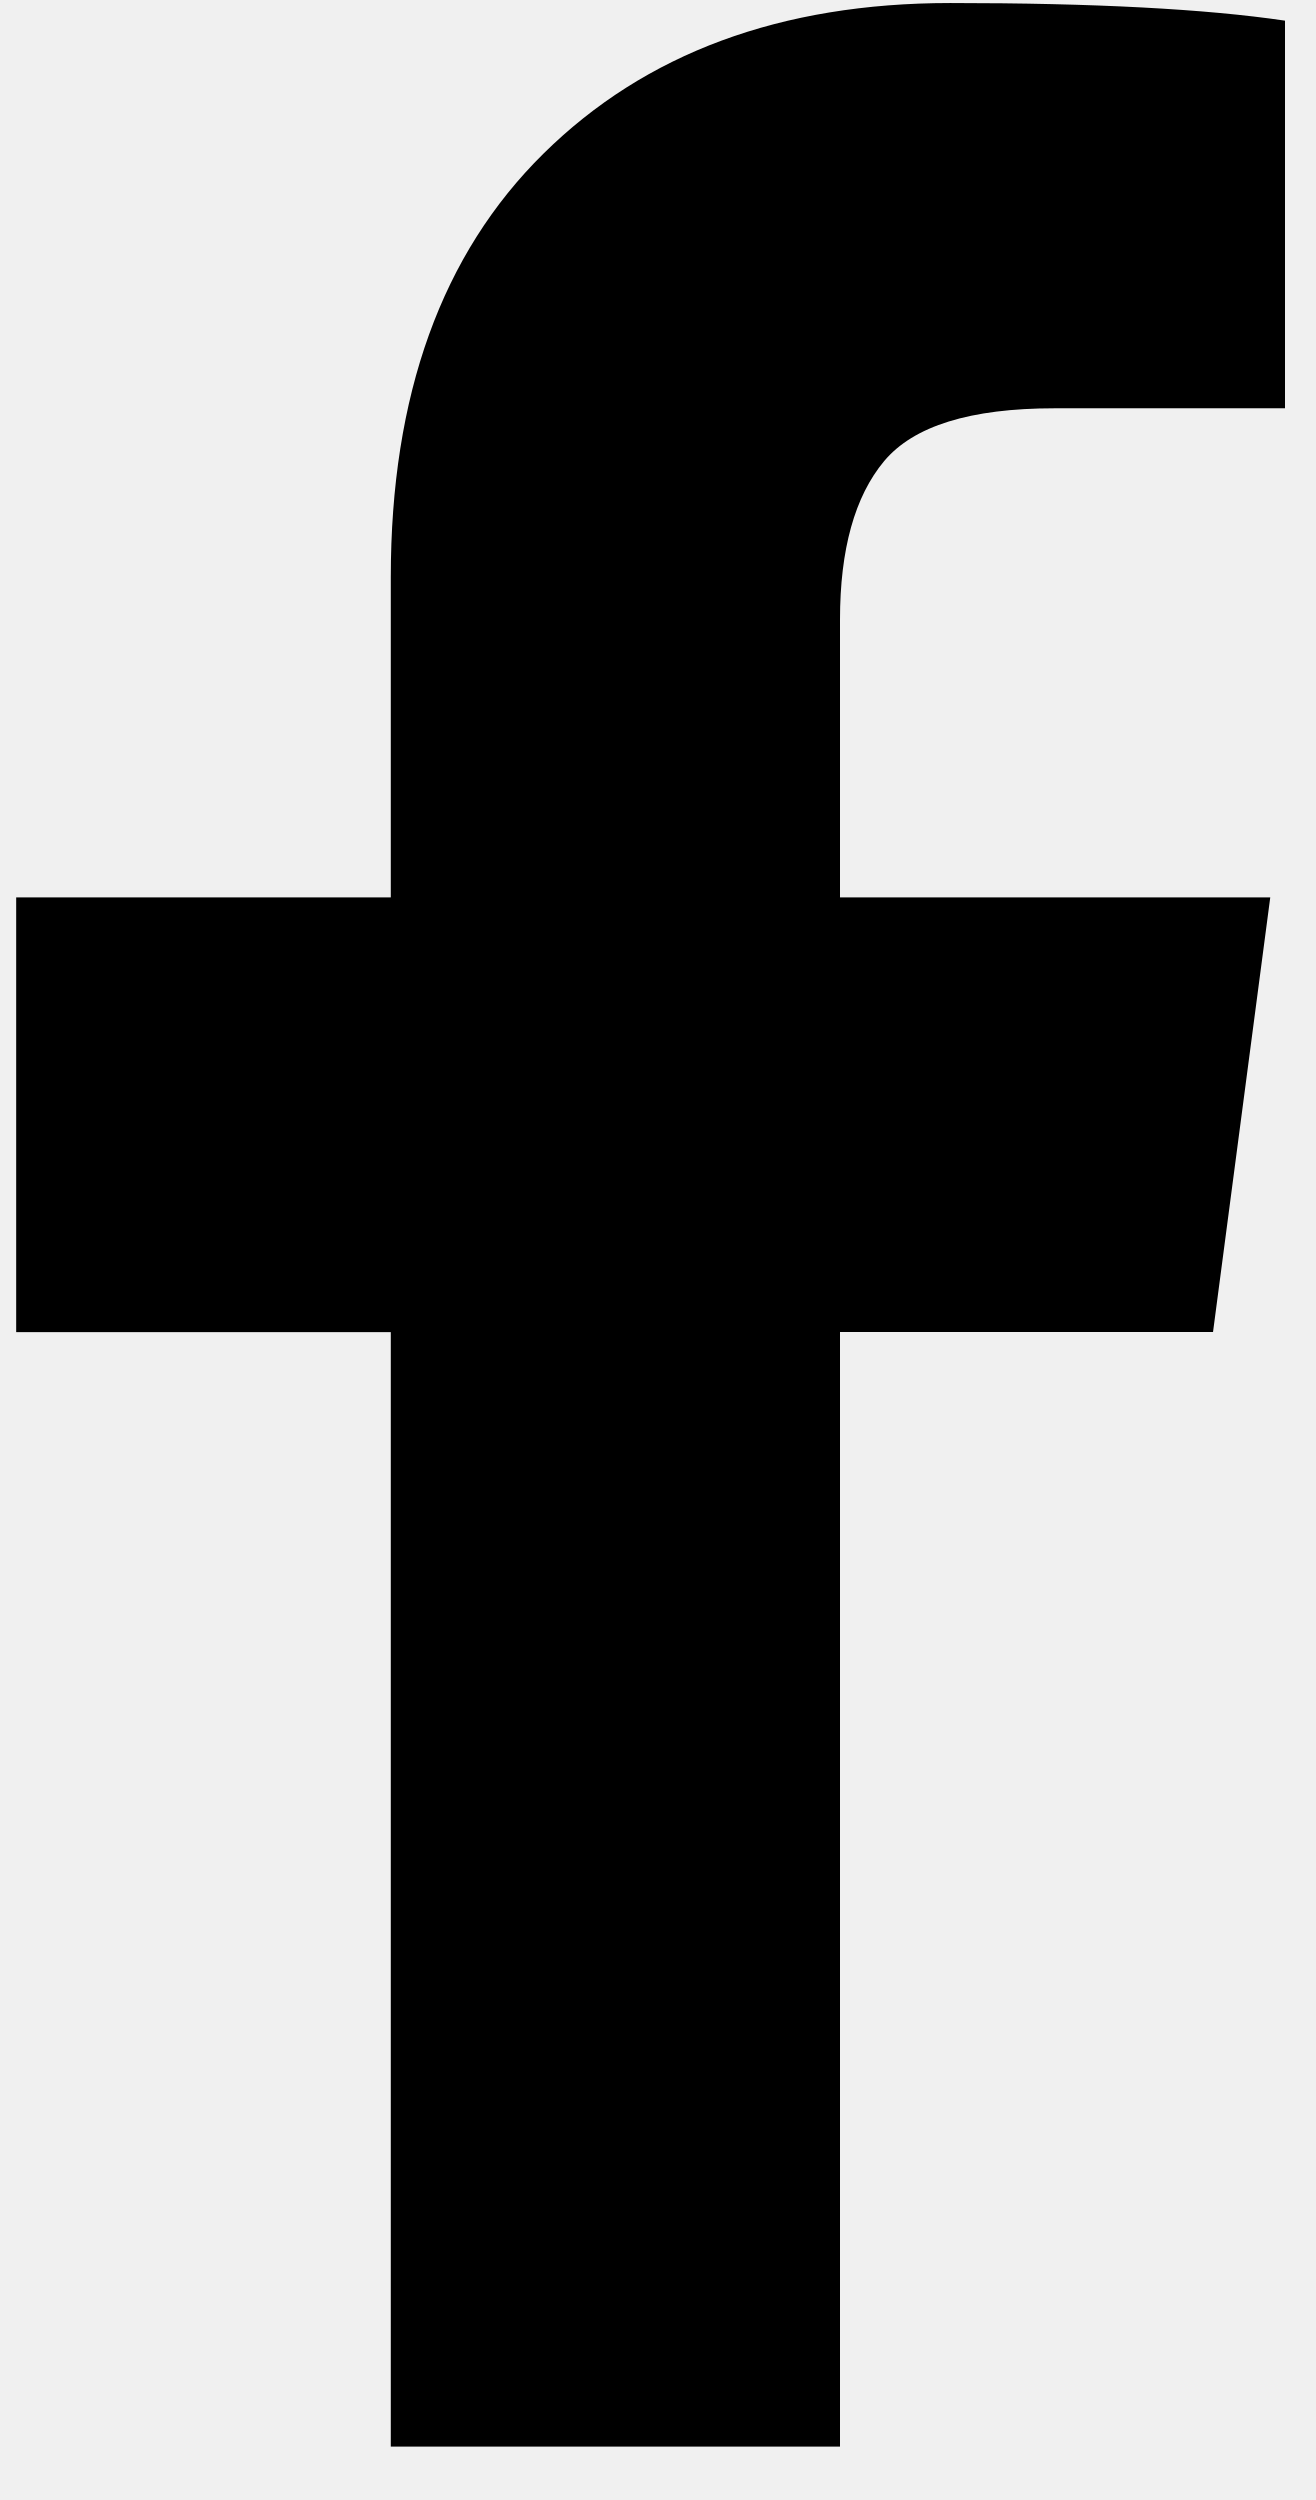
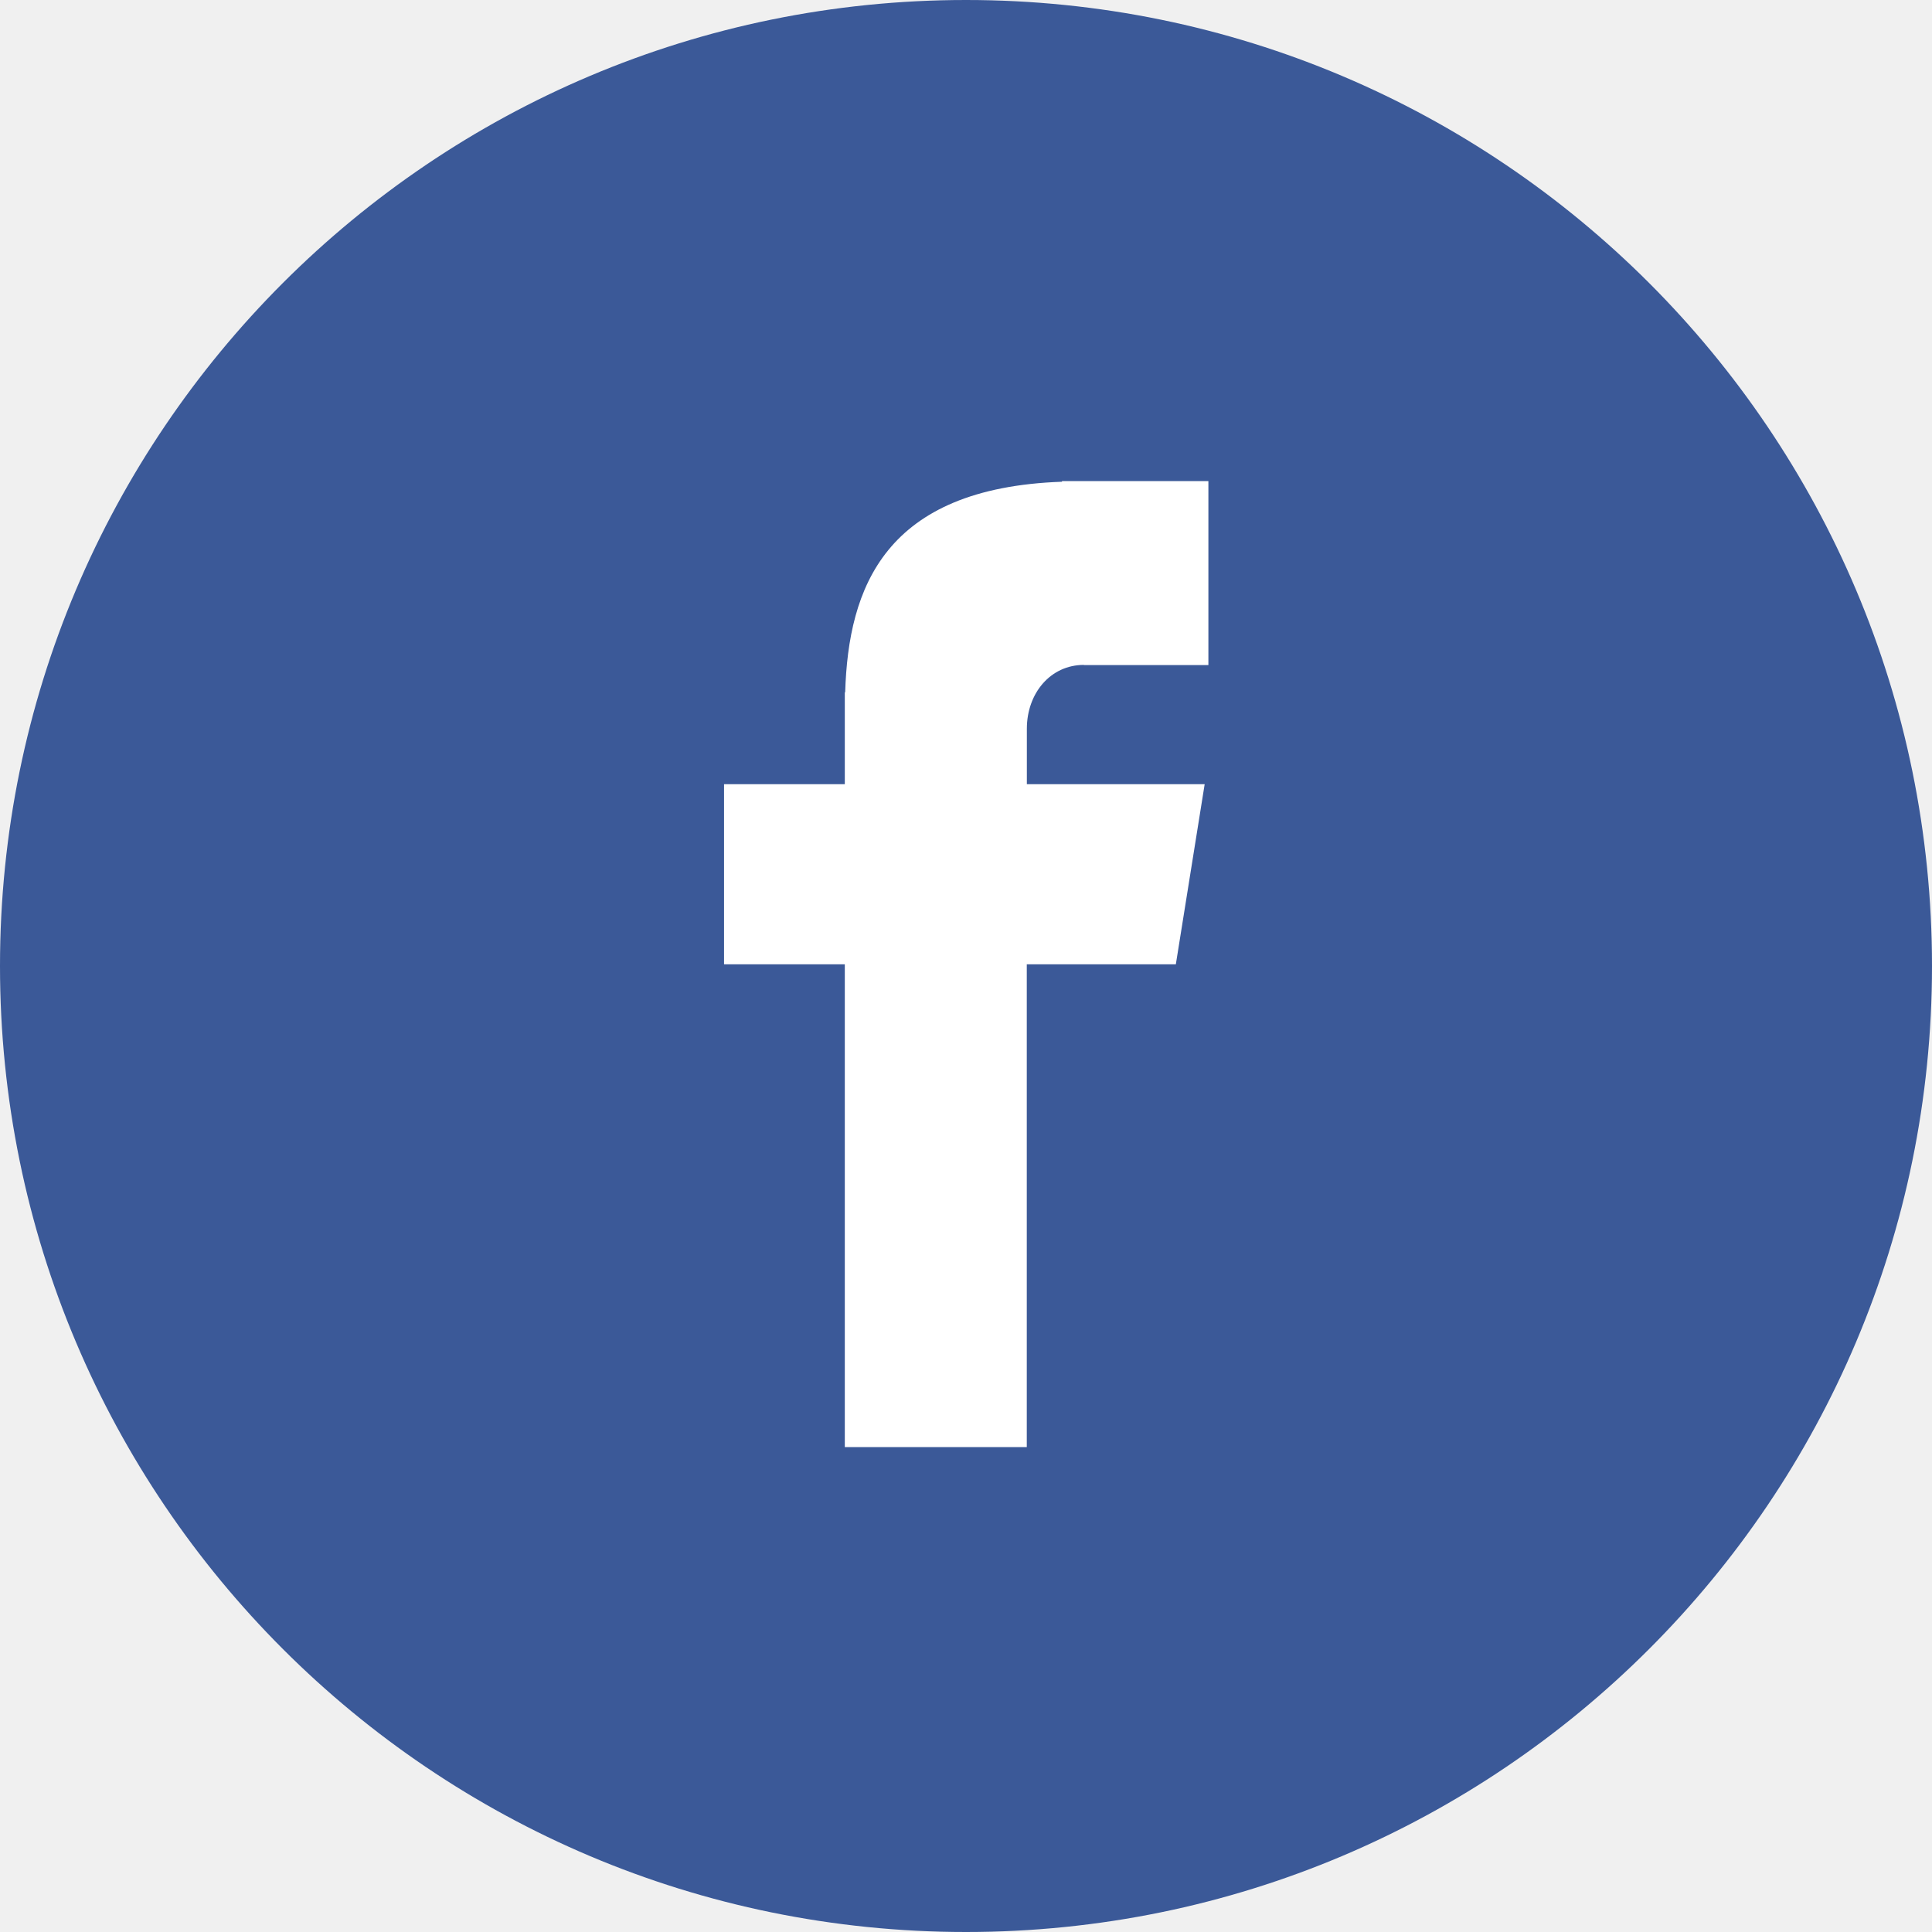
- <svg xmlns="http://www.w3.org/2000/svg" width="10" height="19" viewBox="0 0 10 19">
-   <path d="M9.766.157v2.946H8.014c-.64 0-1.071.134-1.295.402-.223.268-.335.67-.335 1.205v2.11h3.27l-.435 3.303H6.384v8.471H2.97v-8.47H.123V6.82H2.97V4.387c0-1.384.387-2.457 1.161-3.22C4.904.404 5.934.023 7.222.023c1.093 0 1.941.045 2.544.134z" fill="#000" fill-rule="evenodd" />
+ <svg xmlns="http://www.w3.org/2000/svg" width="26" height="26" viewBox="0 0 26 26" fill="none">
+   <path d="M13 0c7.18 0 13 5.82 13 13s-5.82 13-13 13S0 20.18 0 13 5.82 0 13 0z" fill="#3B5998" />
+   <path d="M14.587 8.95h1.675V6.474h-1.97v.009c-2.386.084-2.875 1.425-2.918 2.834h-.005v1.236H9.744v2.424h1.625v6.497h2.449v-6.497h2.006l.388-2.424h-2.393v-.746c0-.477.317-.859.768-.859z" fill="#fff" />
</svg>
